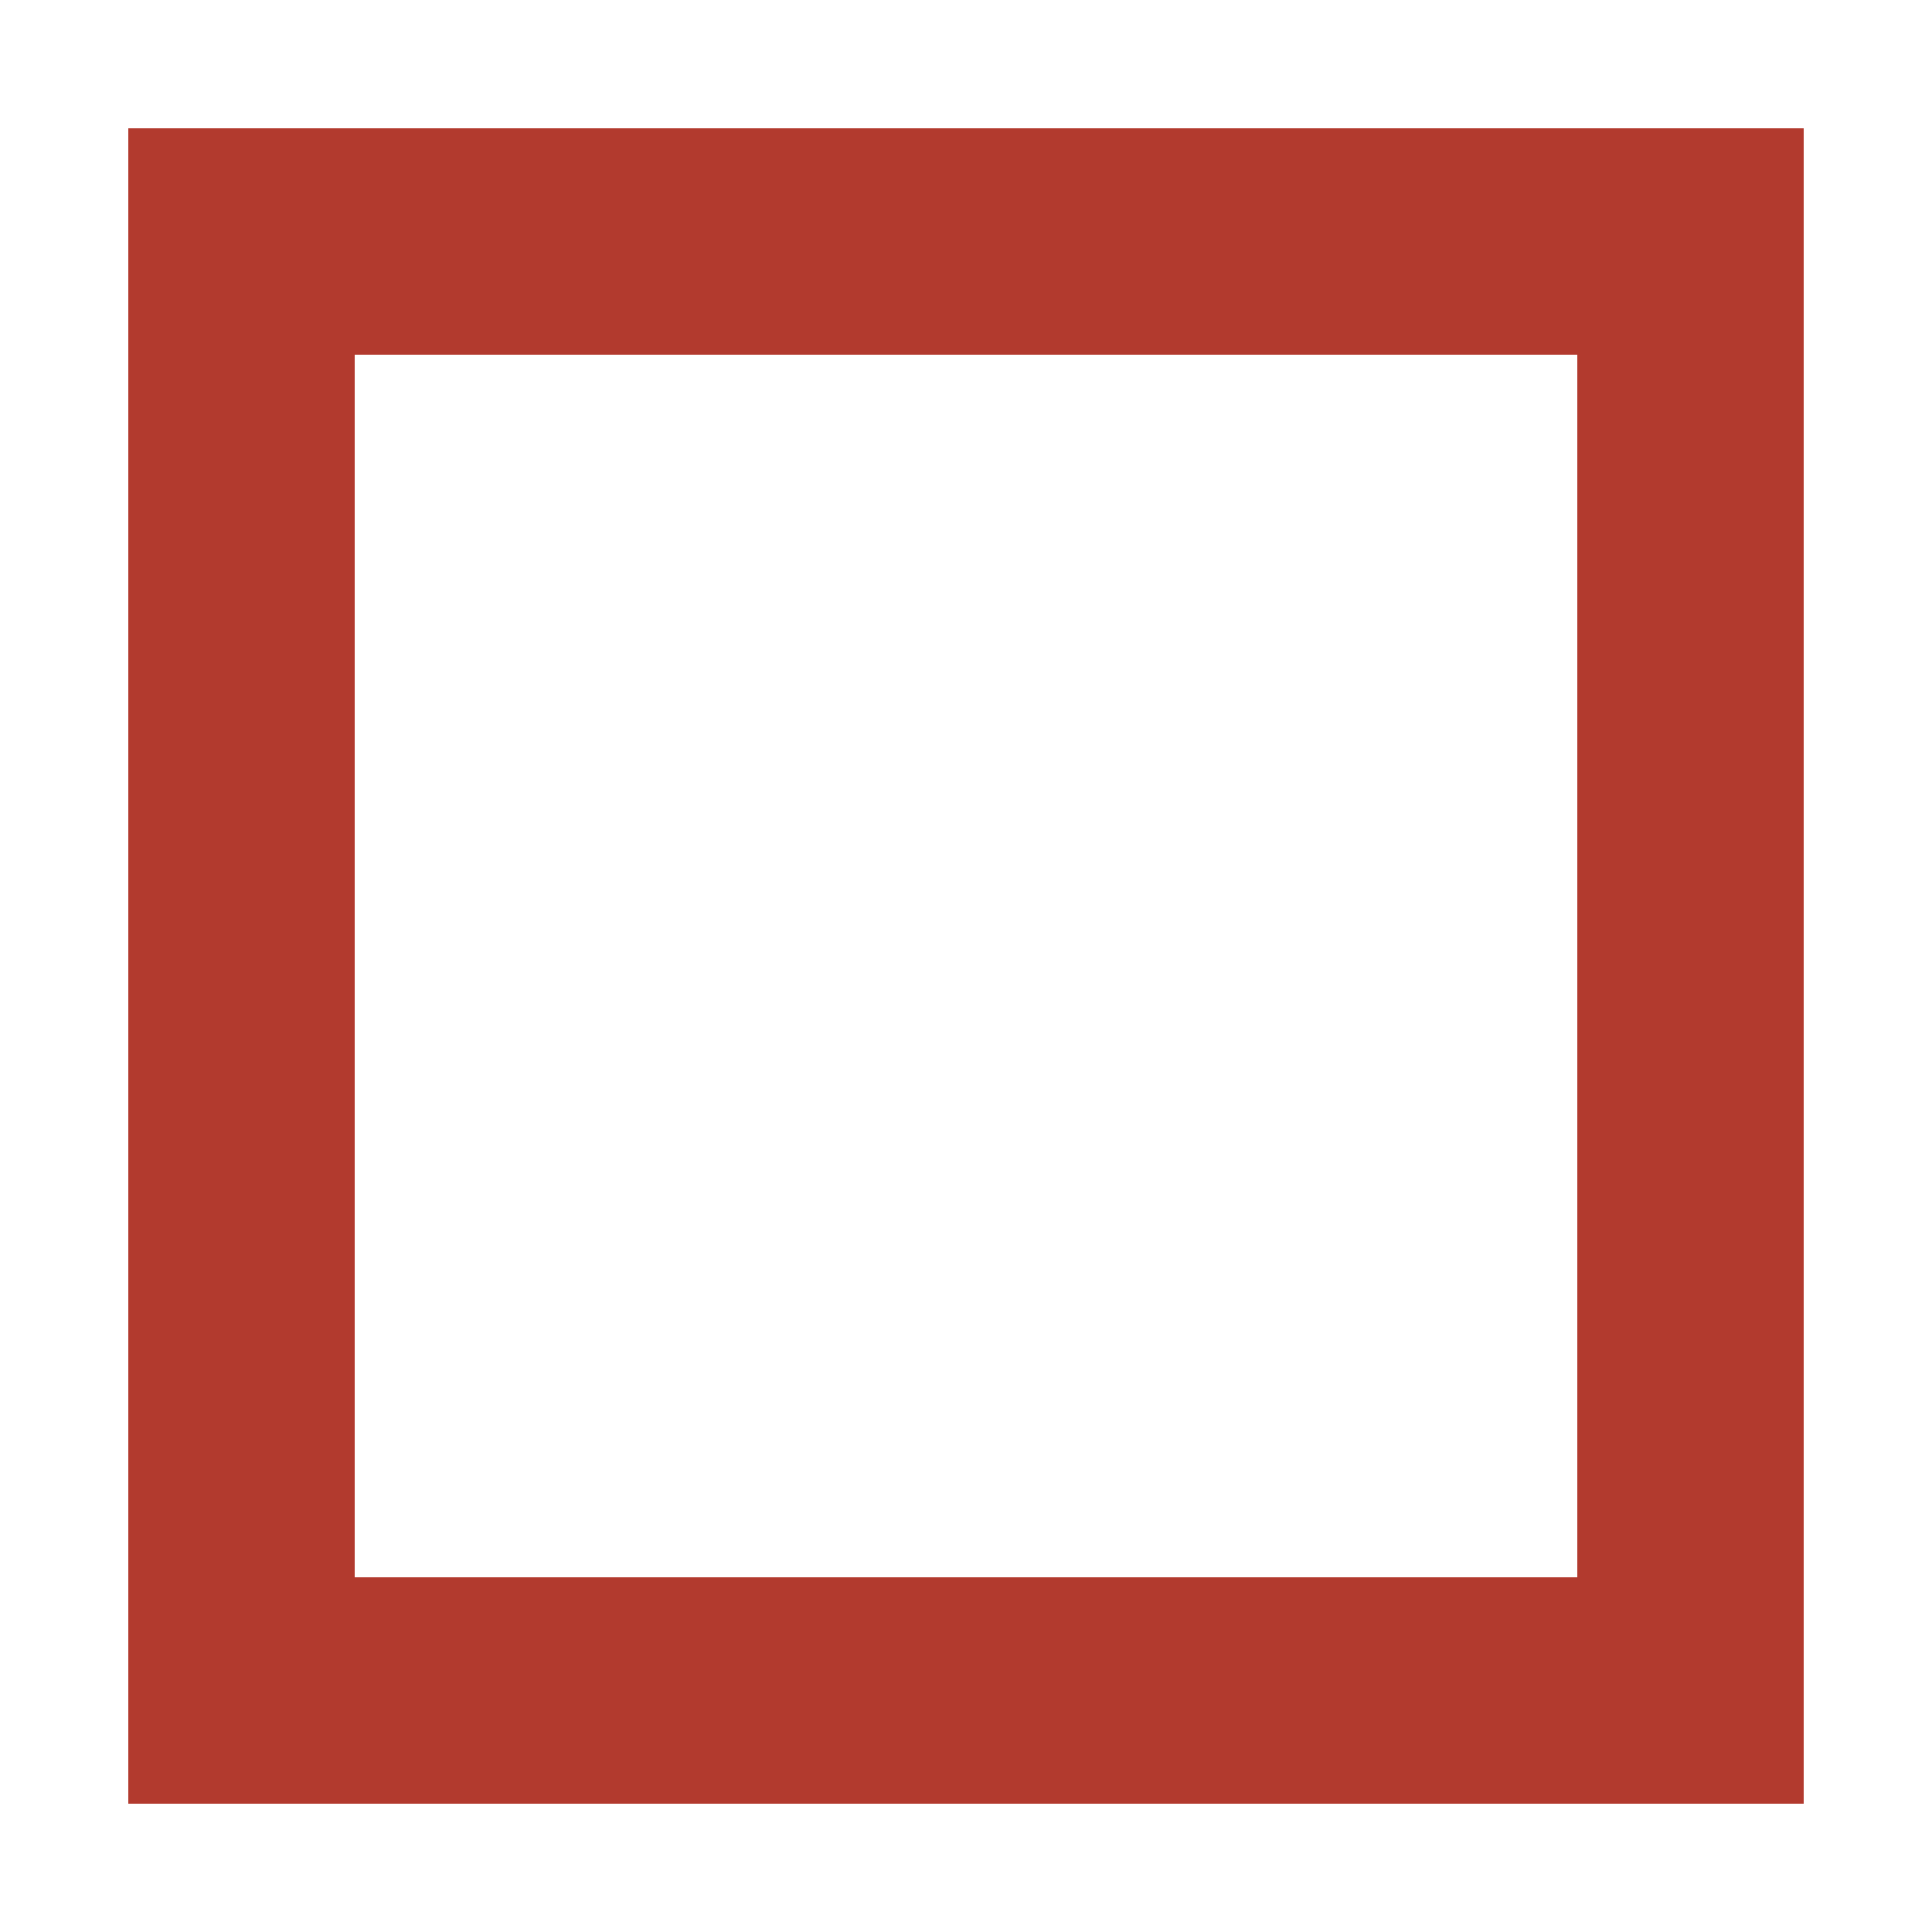
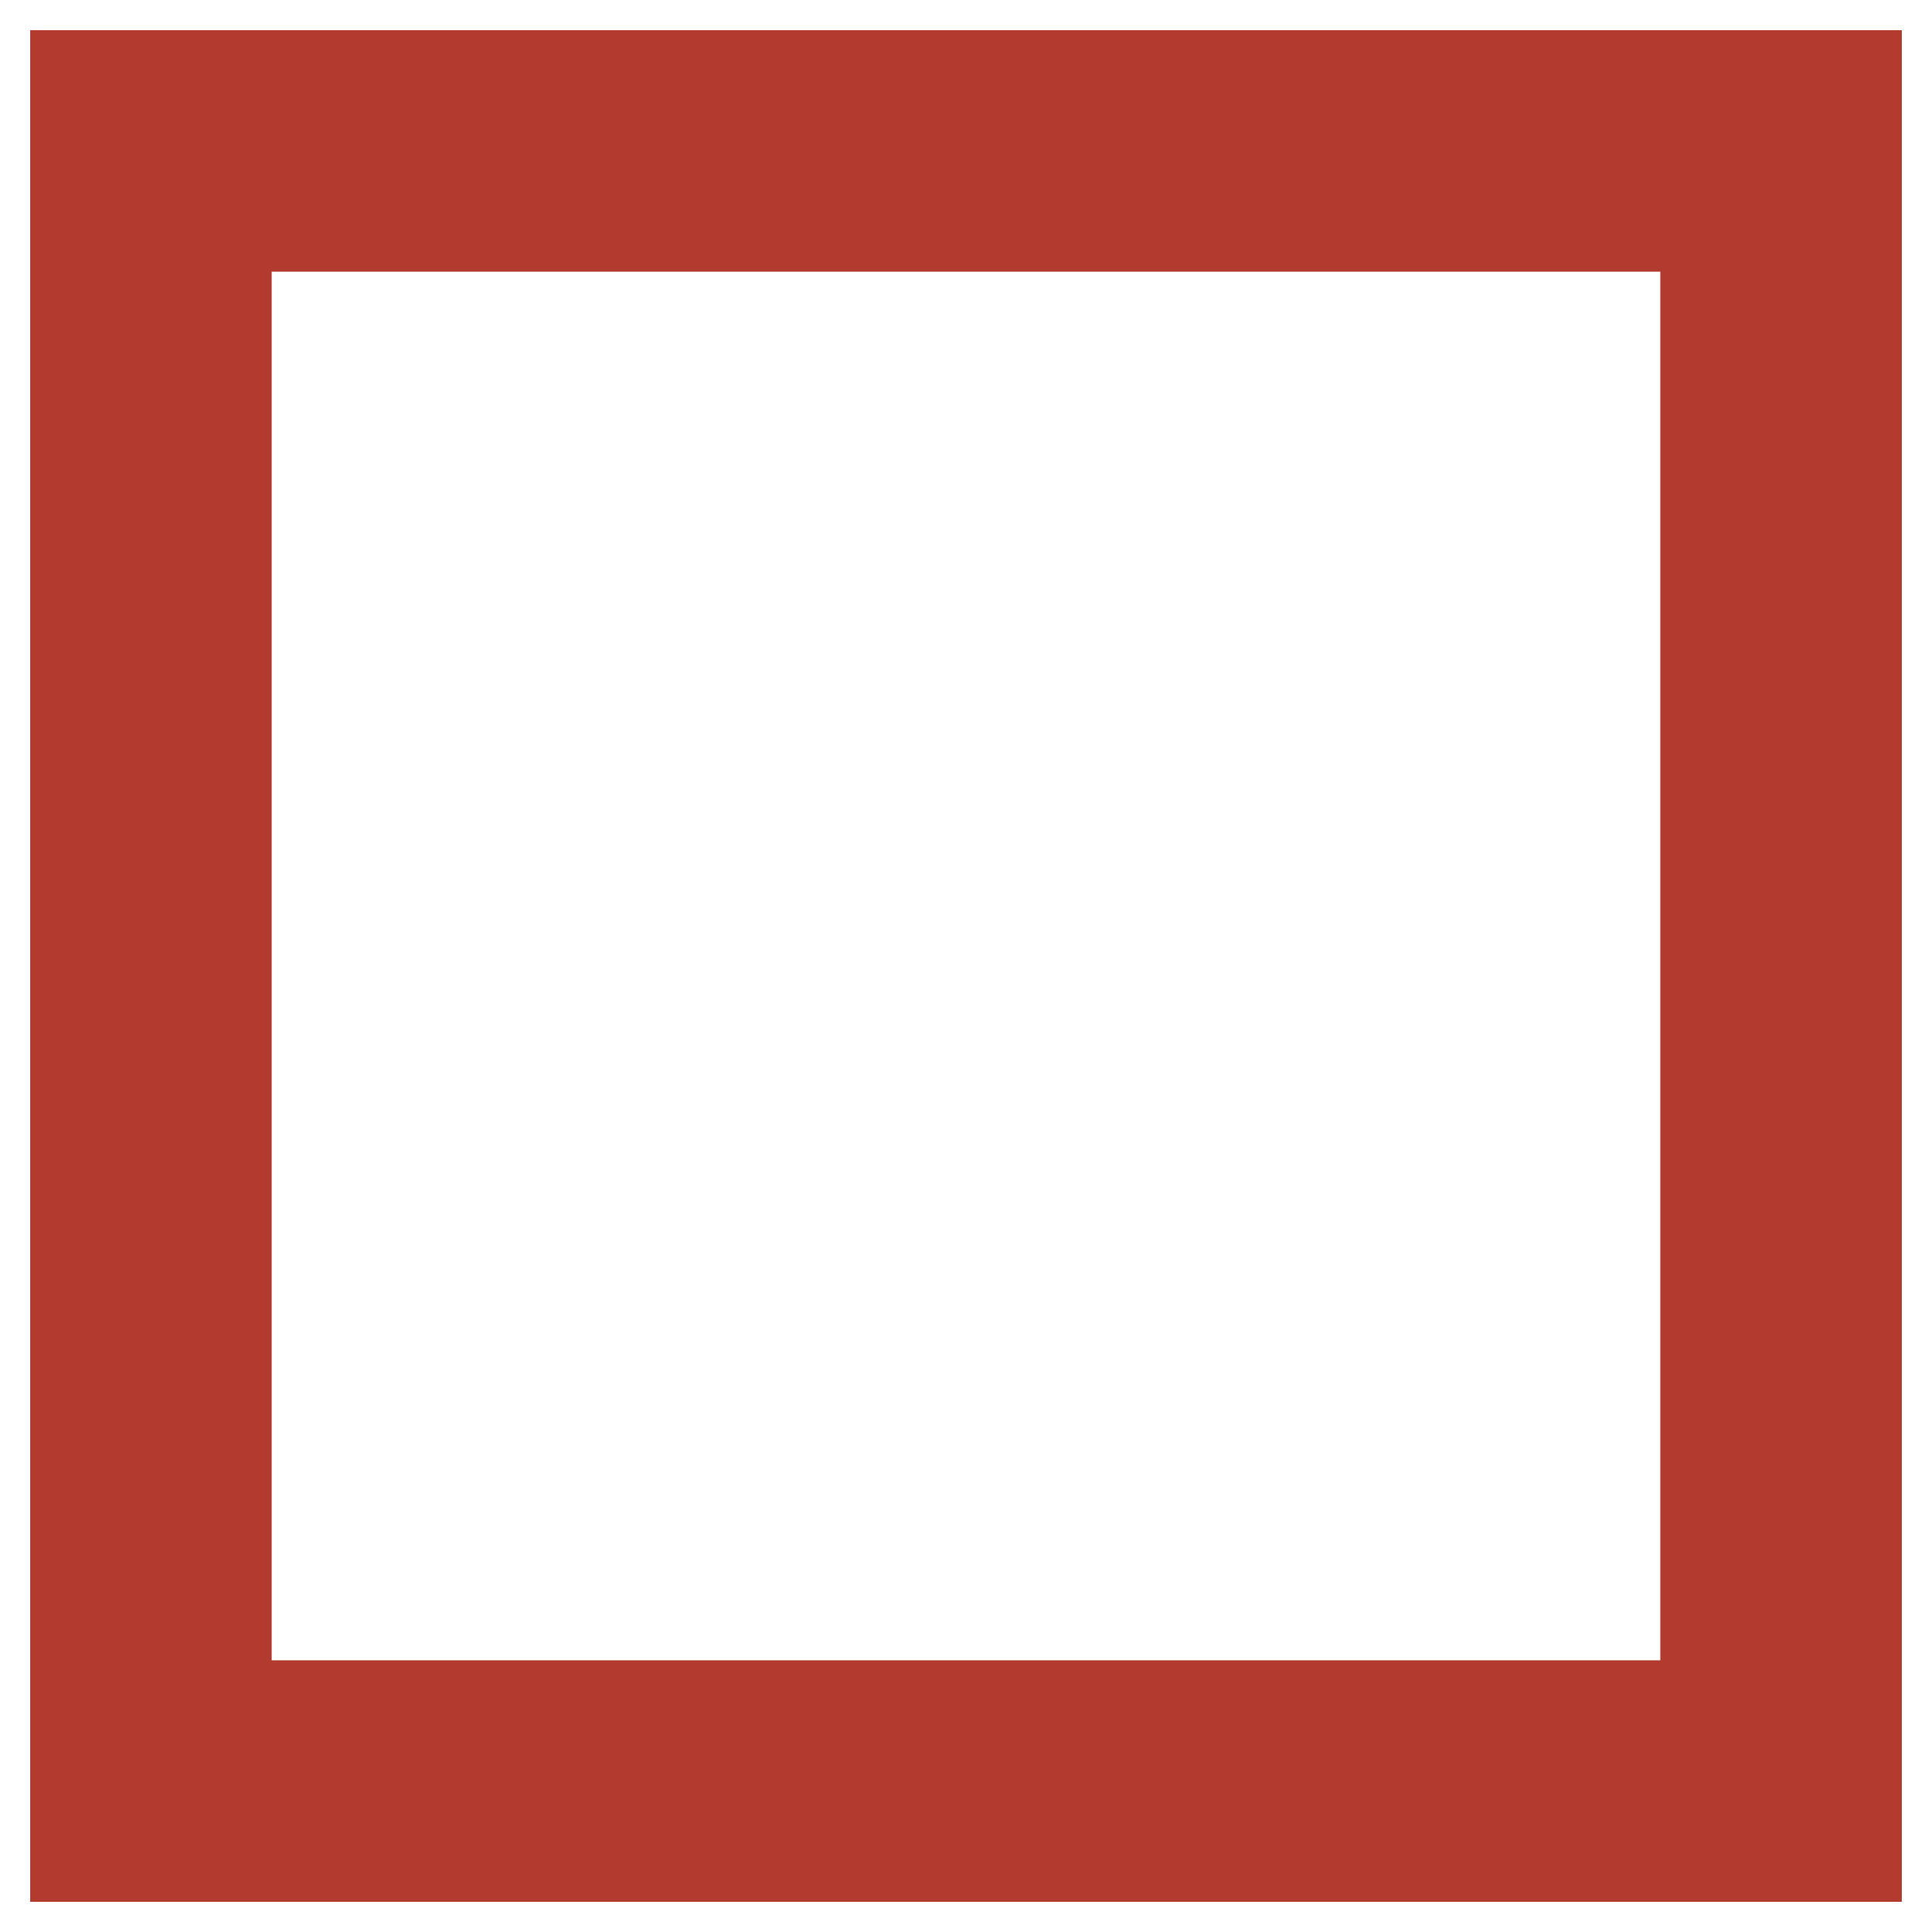
<svg xmlns="http://www.w3.org/2000/svg" viewBox="0 0 64 64" role="img" aria-label="Five Millennia of Eclipses">
  <style>
-     rect { fill: none; stroke: #B23A2E; stroke-width: 7.5; }
+     rect { fill: none; stroke: #B23A2E; stroke-width: 8; }
    @media (prefers-color-scheme: dark) { rect { stroke: #E4675A; } }
  </style>
-   <rect x="8" y="8" width="48" height="48" />
+   <rect x="5" y="5" width="54" height="54" />
</svg>
